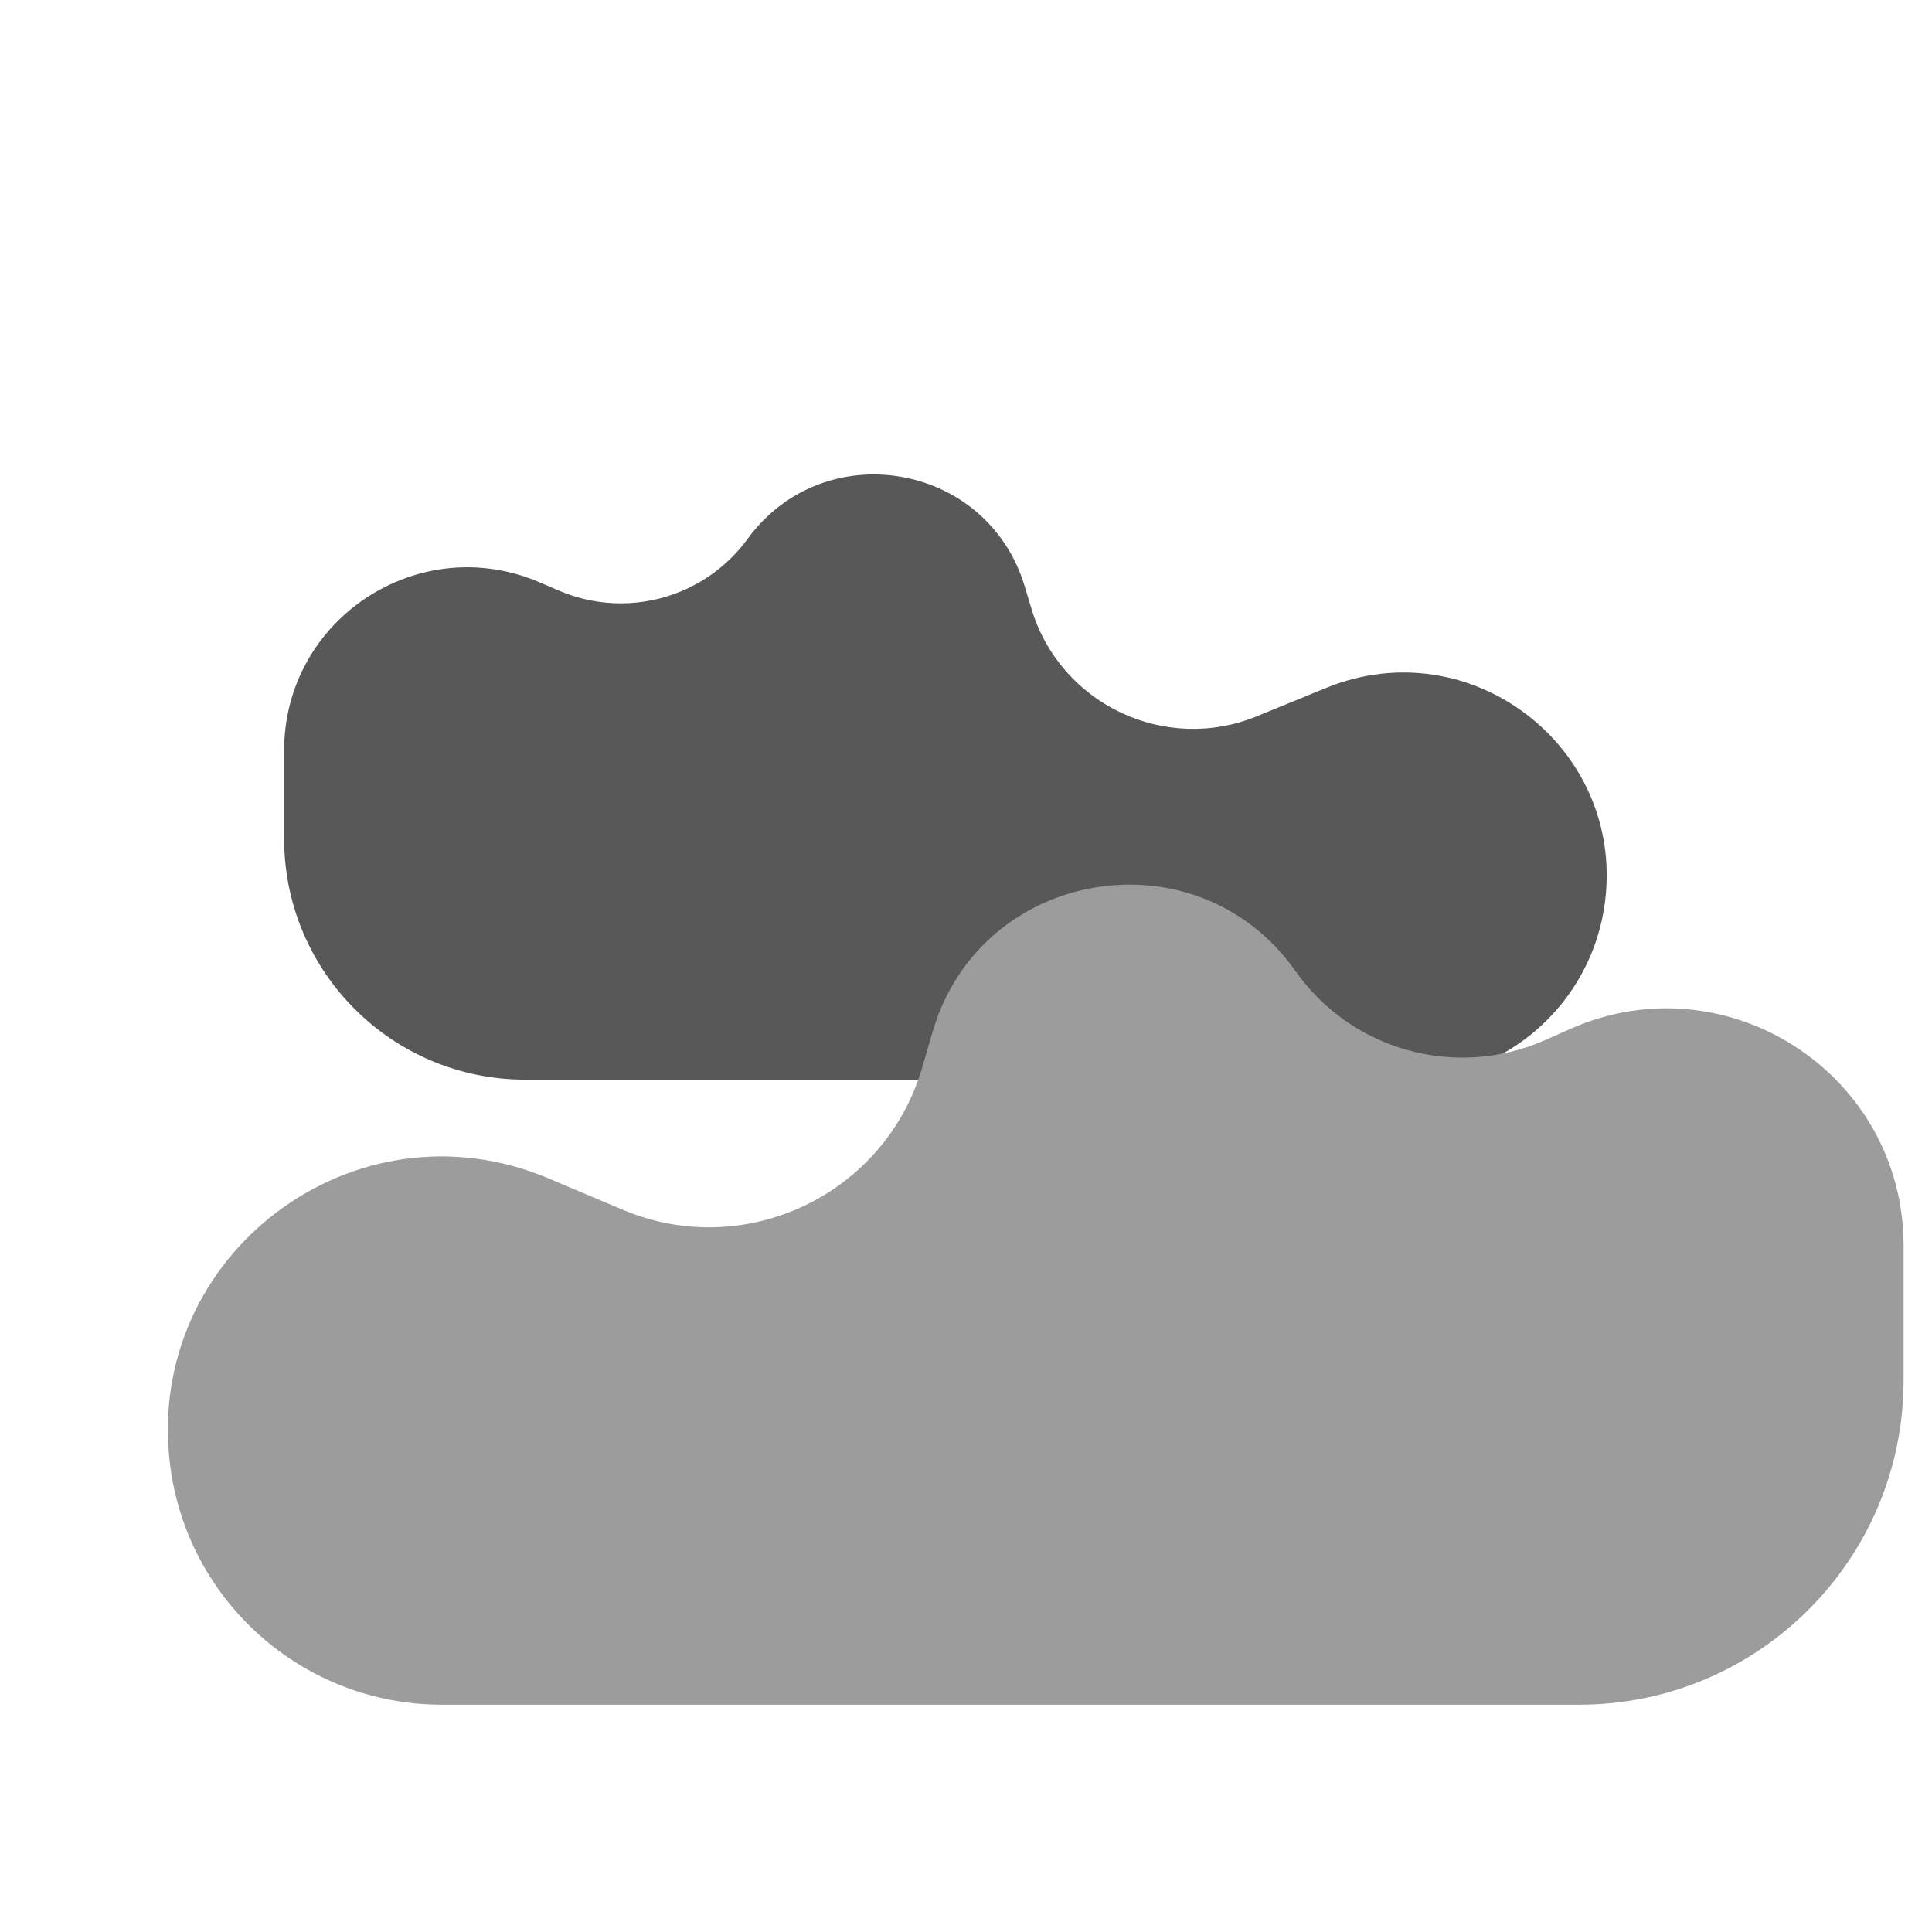
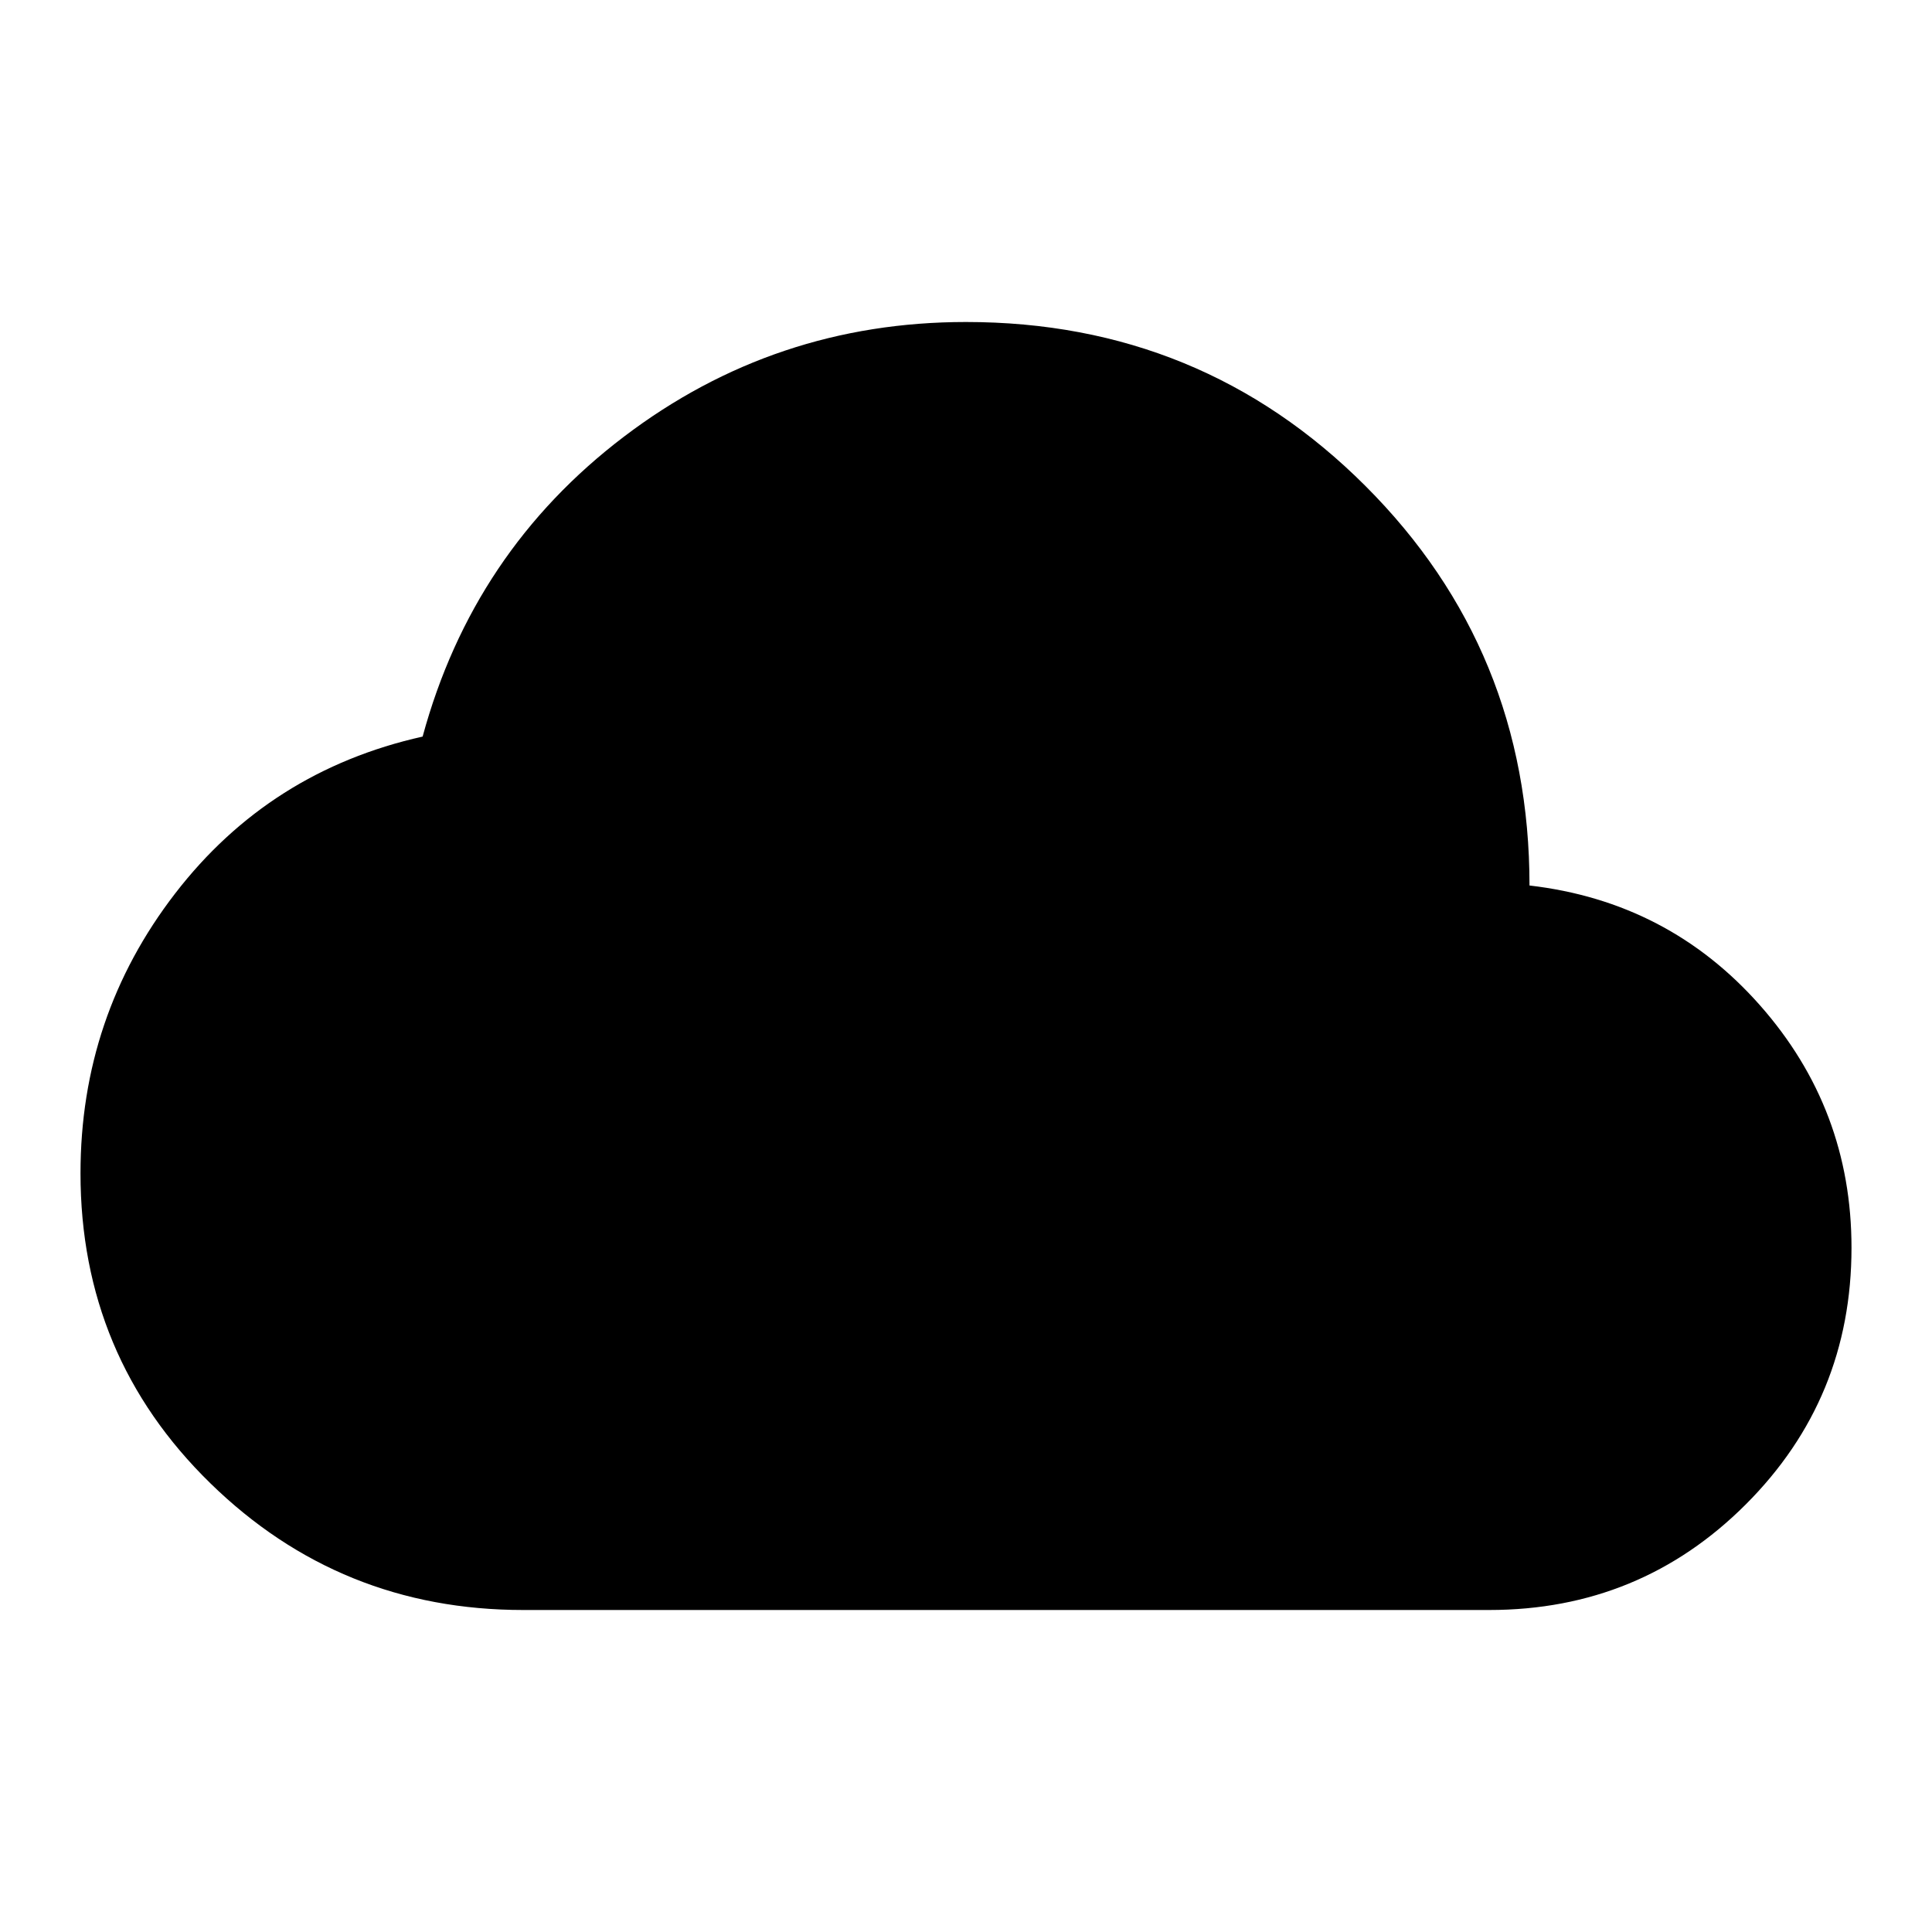
- <svg xmlns="http://www.w3.org/2000/svg" width="34" height="34" viewBox="0 0 34 34" fill="none">
-   <path d="M24.694 19H9.243C6.899 19 5 17.101 5 14.757V13.21C5 10.894 7.369 9.334 9.496 10.248L9.834 10.393C11.018 10.902 12.396 10.525 13.156 9.484C14.501 7.642 17.373 8.131 18.032 10.315L18.152 10.714C18.658 12.391 20.498 13.268 22.119 12.605L23.338 12.106C25.871 11.07 28.584 13.144 28.247 15.861C28.024 17.654 26.5 19 24.694 19Z" fill="#585858" />
-   <path d="M7.777 30H27.789C30.943 30 33.5 27.443 33.5 24.289V21.923C33.5 18.902 30.391 16.882 27.63 18.109L27.195 18.302C25.628 18.998 23.788 18.491 22.799 17.09C21.064 14.632 17.255 15.268 16.413 18.157L16.23 18.783C15.575 21.028 13.108 22.2 10.955 21.288L9.656 20.739C6.245 19.296 2.549 22.077 2.99 25.753C3.281 28.176 5.337 30 7.777 30Z" fill="#9C9C9C" />
+ <svg xmlns="http://www.w3.org/2000/svg" height="24px" viewBox="0 -960 960 960" width="24px" fill="#000000">
+   <path d="M260-160q-91 0-155.5-63T40-377q0-78 47-139t123-78q25-92 100-149t170-57q117 0 198.5 81.5T760-520q69 8 114.5 59.5T920-340q0 75-52.5 127.5T740-160H260Z" />
</svg>
